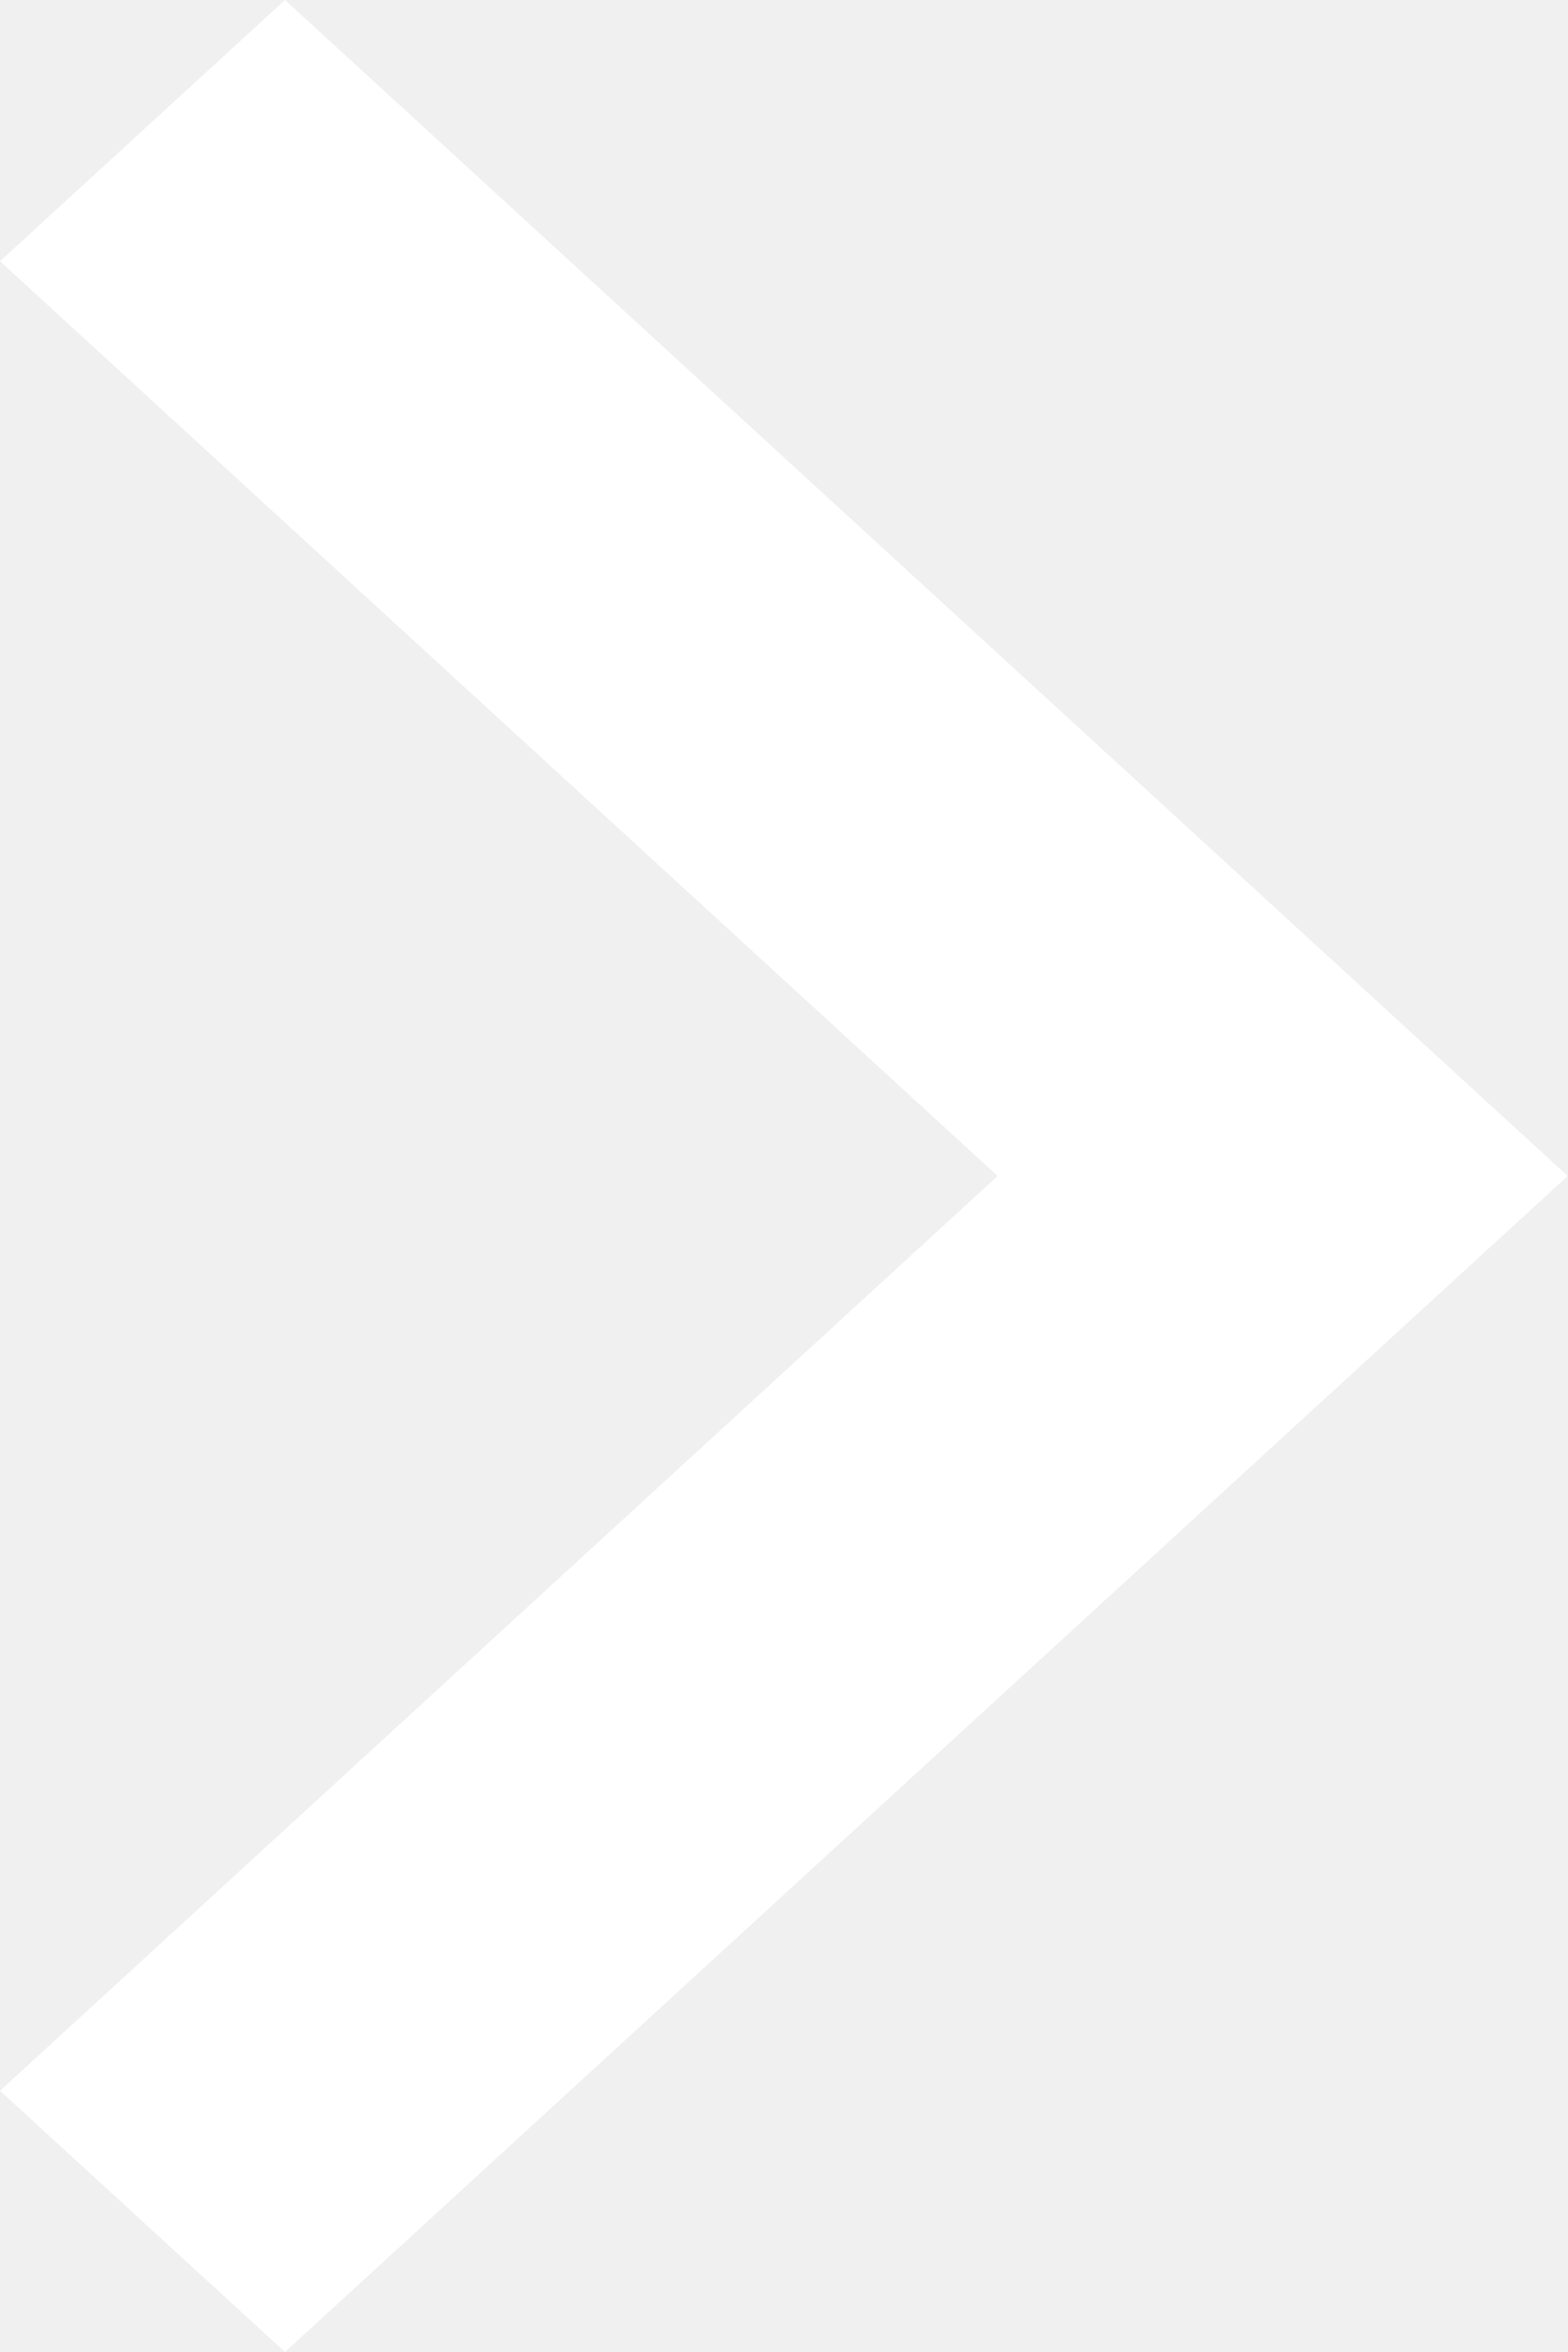
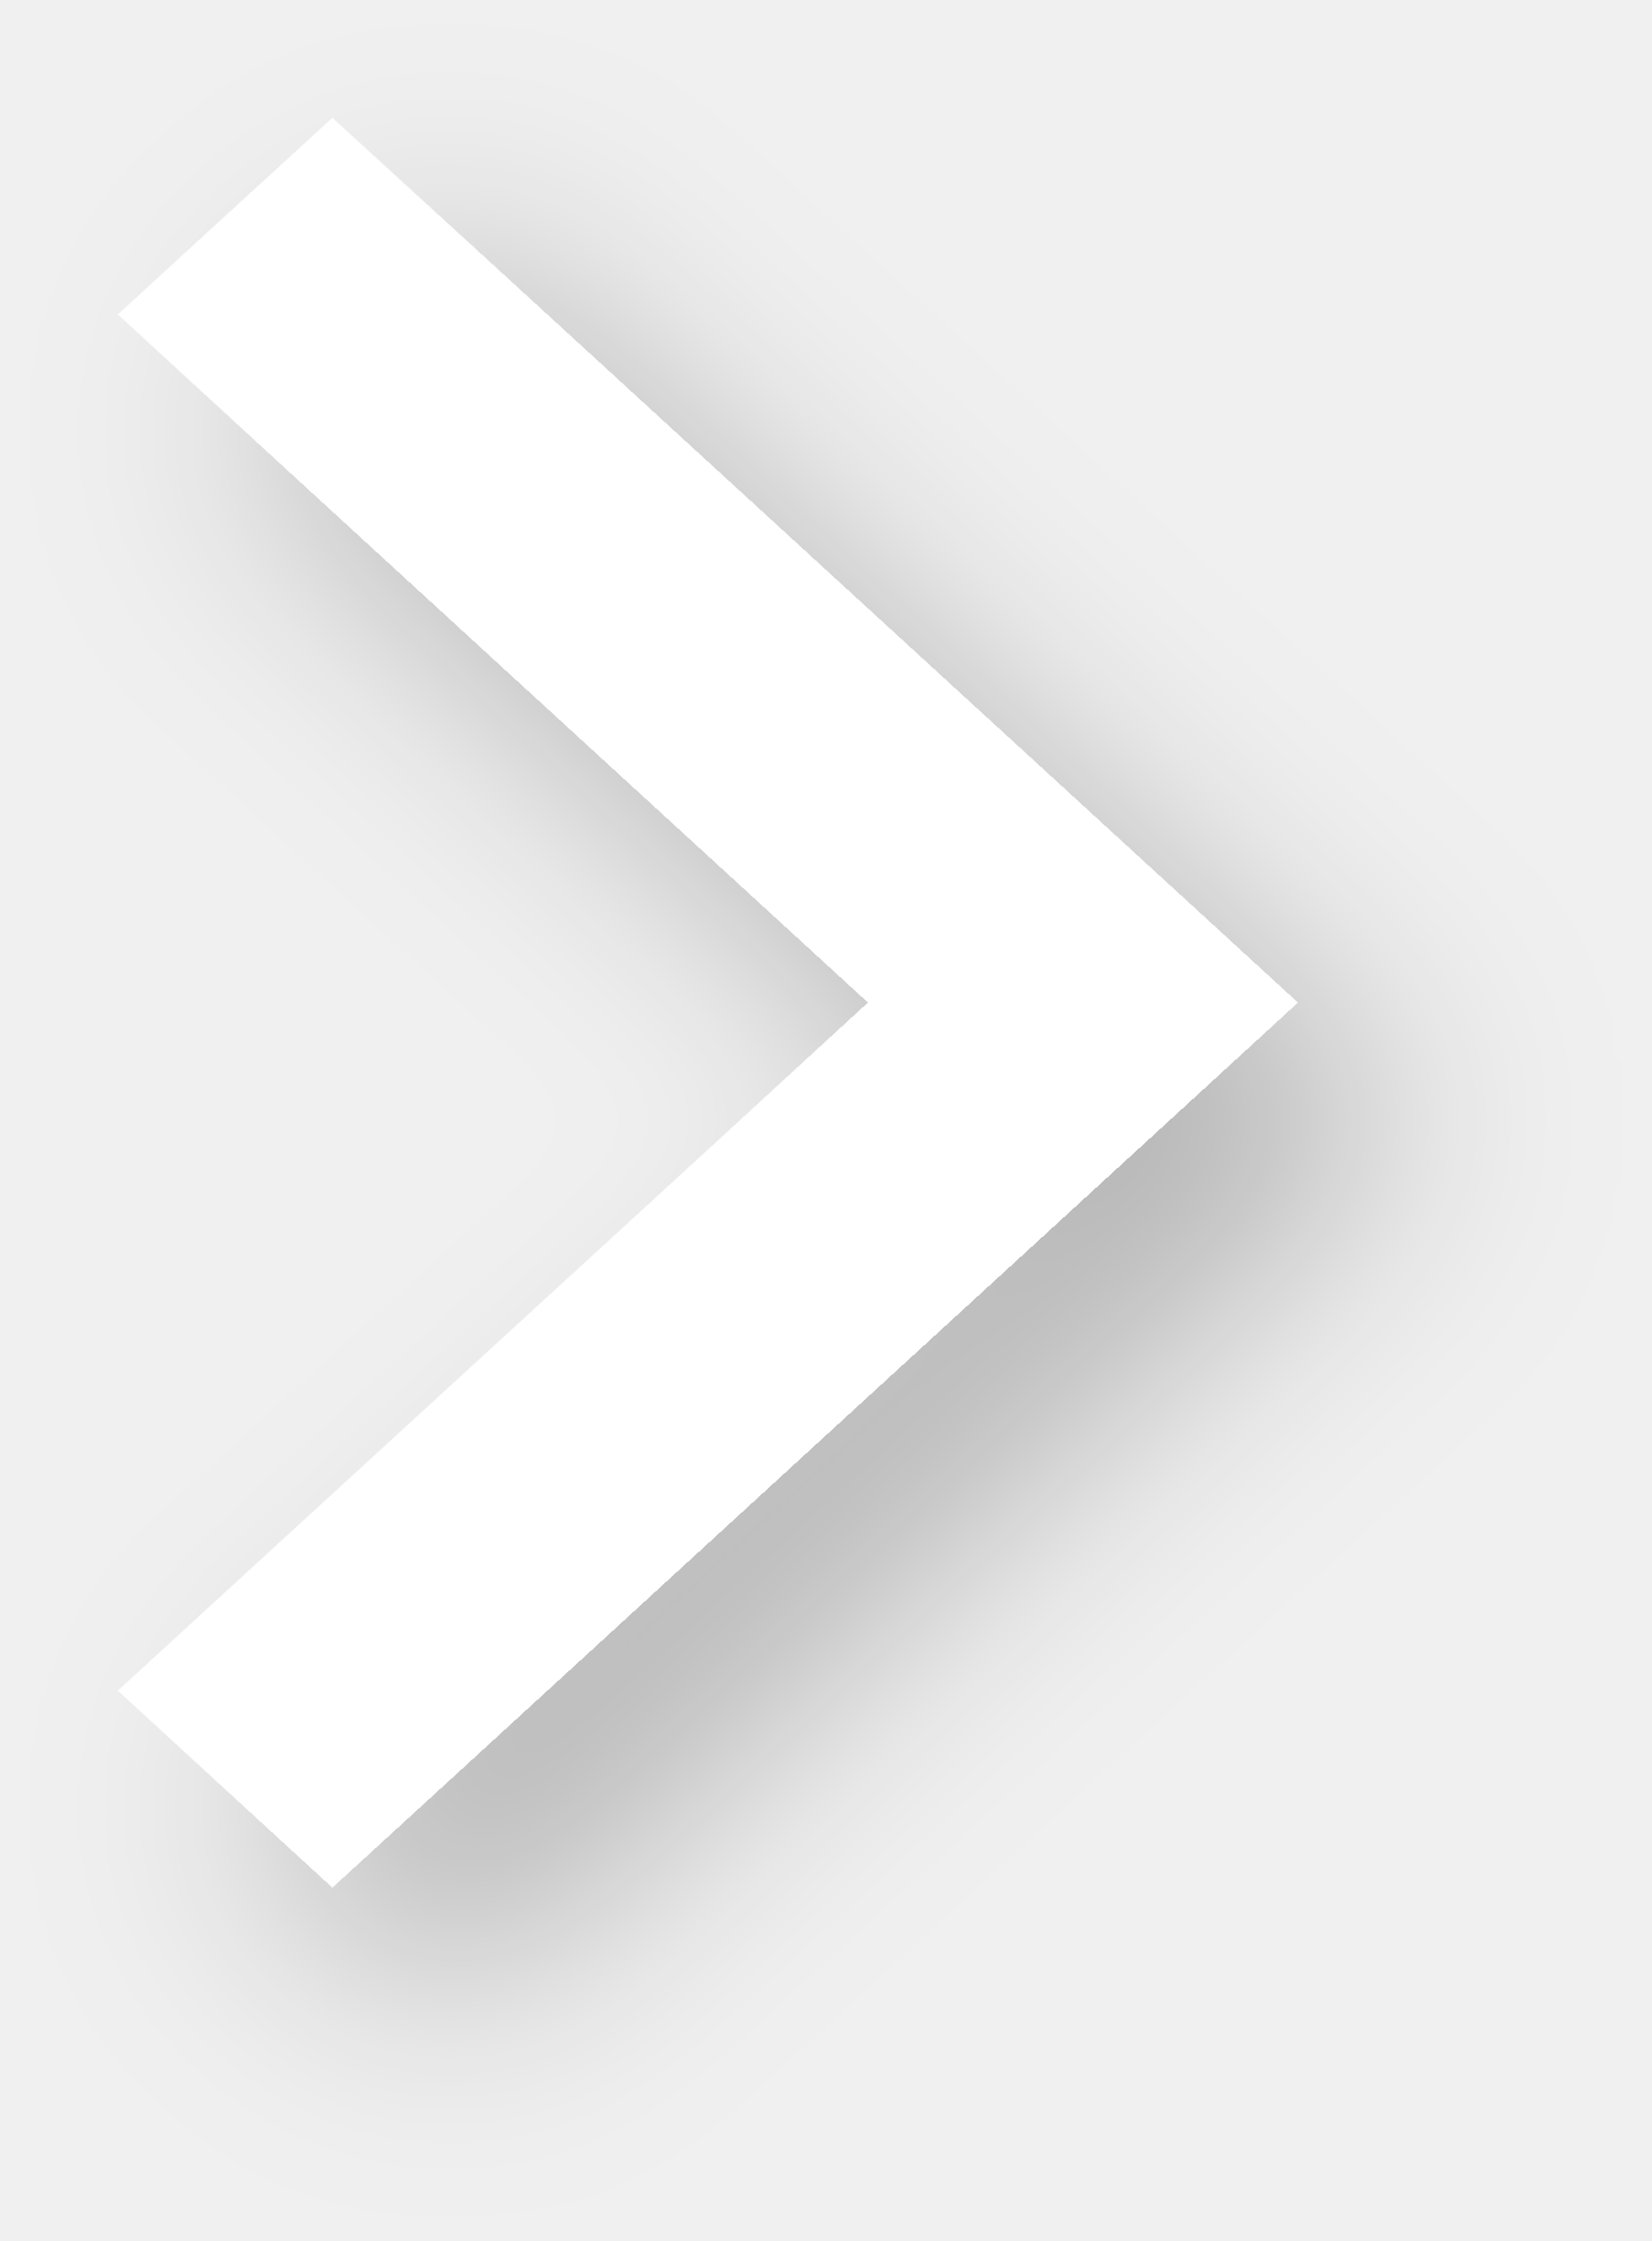
- <svg xmlns="http://www.w3.org/2000/svg" width="10" height="15" viewBox="0 0 10 15" fill="none">
-   <path d="M6.364 7.5L8.2609e-07 1.666L1.818 -2.0419e-07L10 7.5L1.818 15L-6.71803e-08 13.334L6.364 7.5Z" fill="white" />
+ <svg xmlns="http://www.w3.org/2000/svg" width="14" height="19" viewBox="0 0 14 19" fill="none" class="">
+   <g filter="url(#filter0_d_1_43)">
+     <path d="M7.364 8.5L1 2.666L2.818 1L11 8.5L2.818 16L1 14.334L7.364 8.5Z" fill="white" />
+   </g>
+   <defs>
+     <filter id="filter0_d_1_43" x="0" y="0" width="14" height="19" filterUnits="userSpaceOnUse" color-interpolation-filters="sRGB">
+       <feFlood flood-opacity="0" result="BackgroundImageFix" />
+       <feColorMatrix in="SourceAlpha" type="matrix" values="0 0 0 0 0 0 0 0 0 0 0 0 0 0 0 0 0 0 127 0" result="hardAlpha" />
+       <feOffset dx="1" dy="1" />
+       <feGaussianBlur stdDeviation="1" />
+       <feComposite in2="hardAlpha" operator="out" />
+       <feColorMatrix type="matrix" values="0 0 0 0 0 0 0 0 0 0 0 0 0 0 0 0 0 0 0.25 0" />
+       <feBlend mode="normal" in2="BackgroundImageFix" result="effect1_dropShadow_1_43" />
+       <feBlend mode="normal" in="SourceGraphic" in2="effect1_dropShadow_1_43" result="shape" />
+     </filter>
+   </defs>
</svg>
